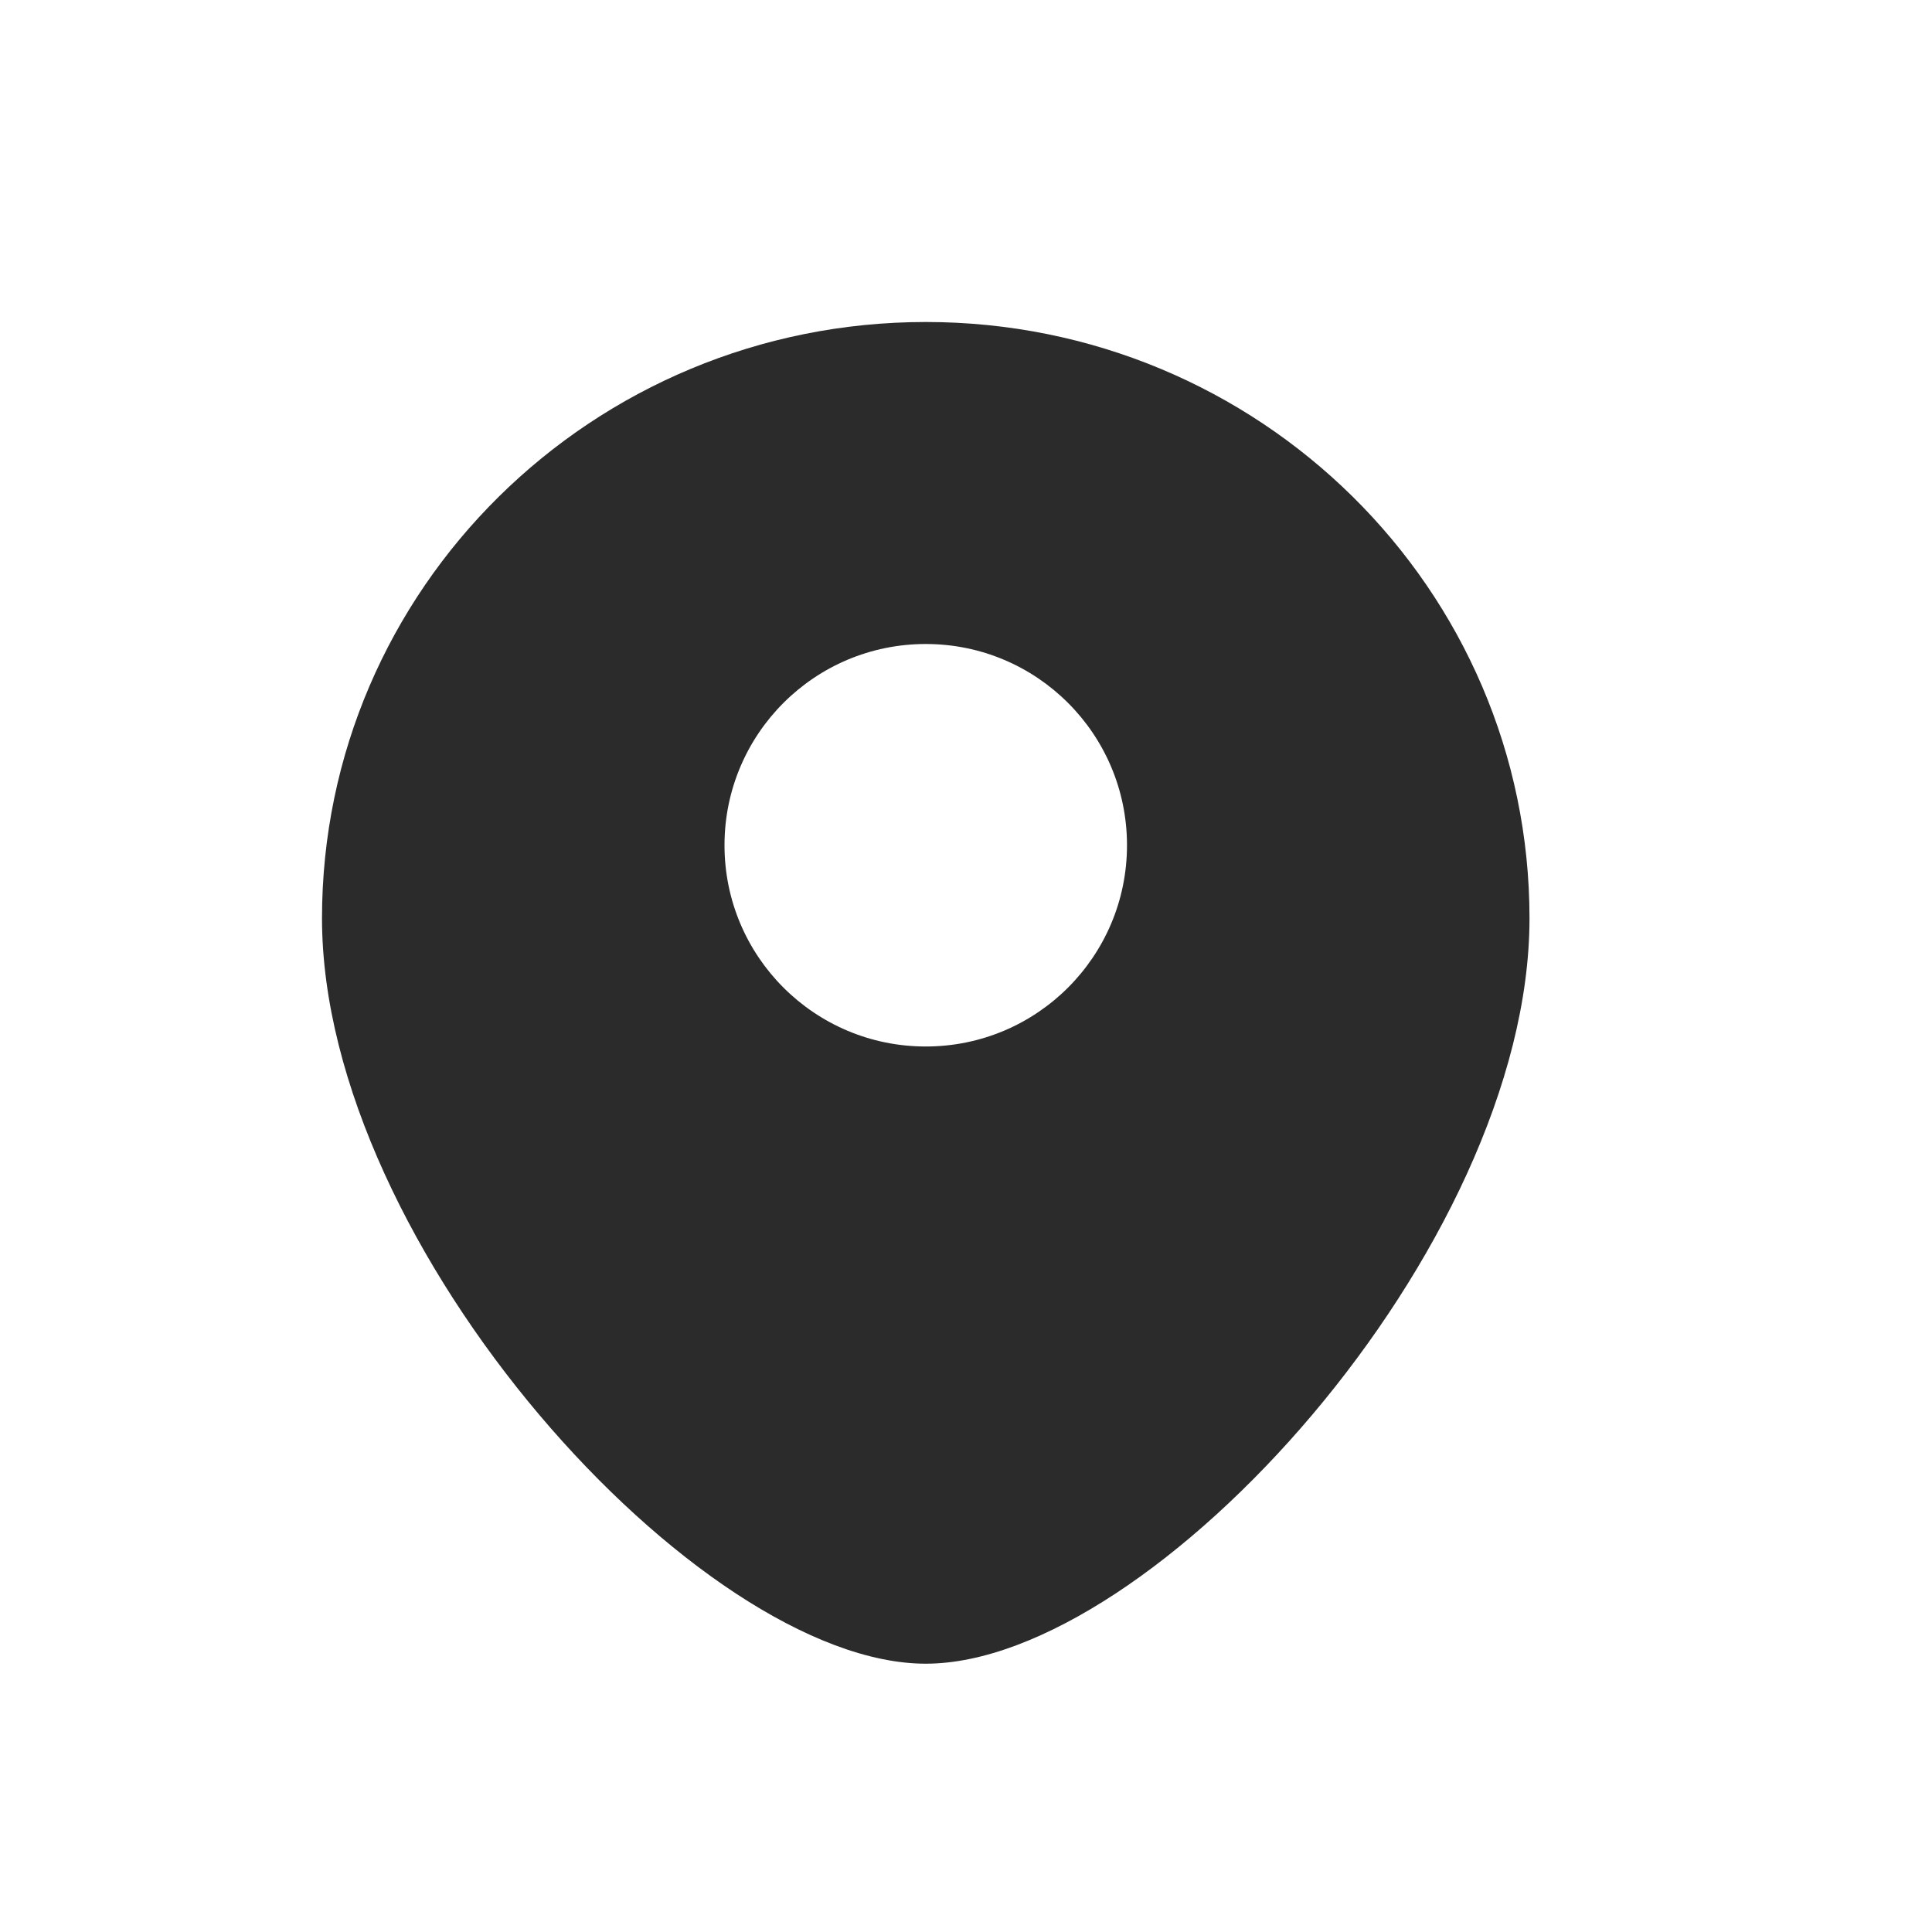
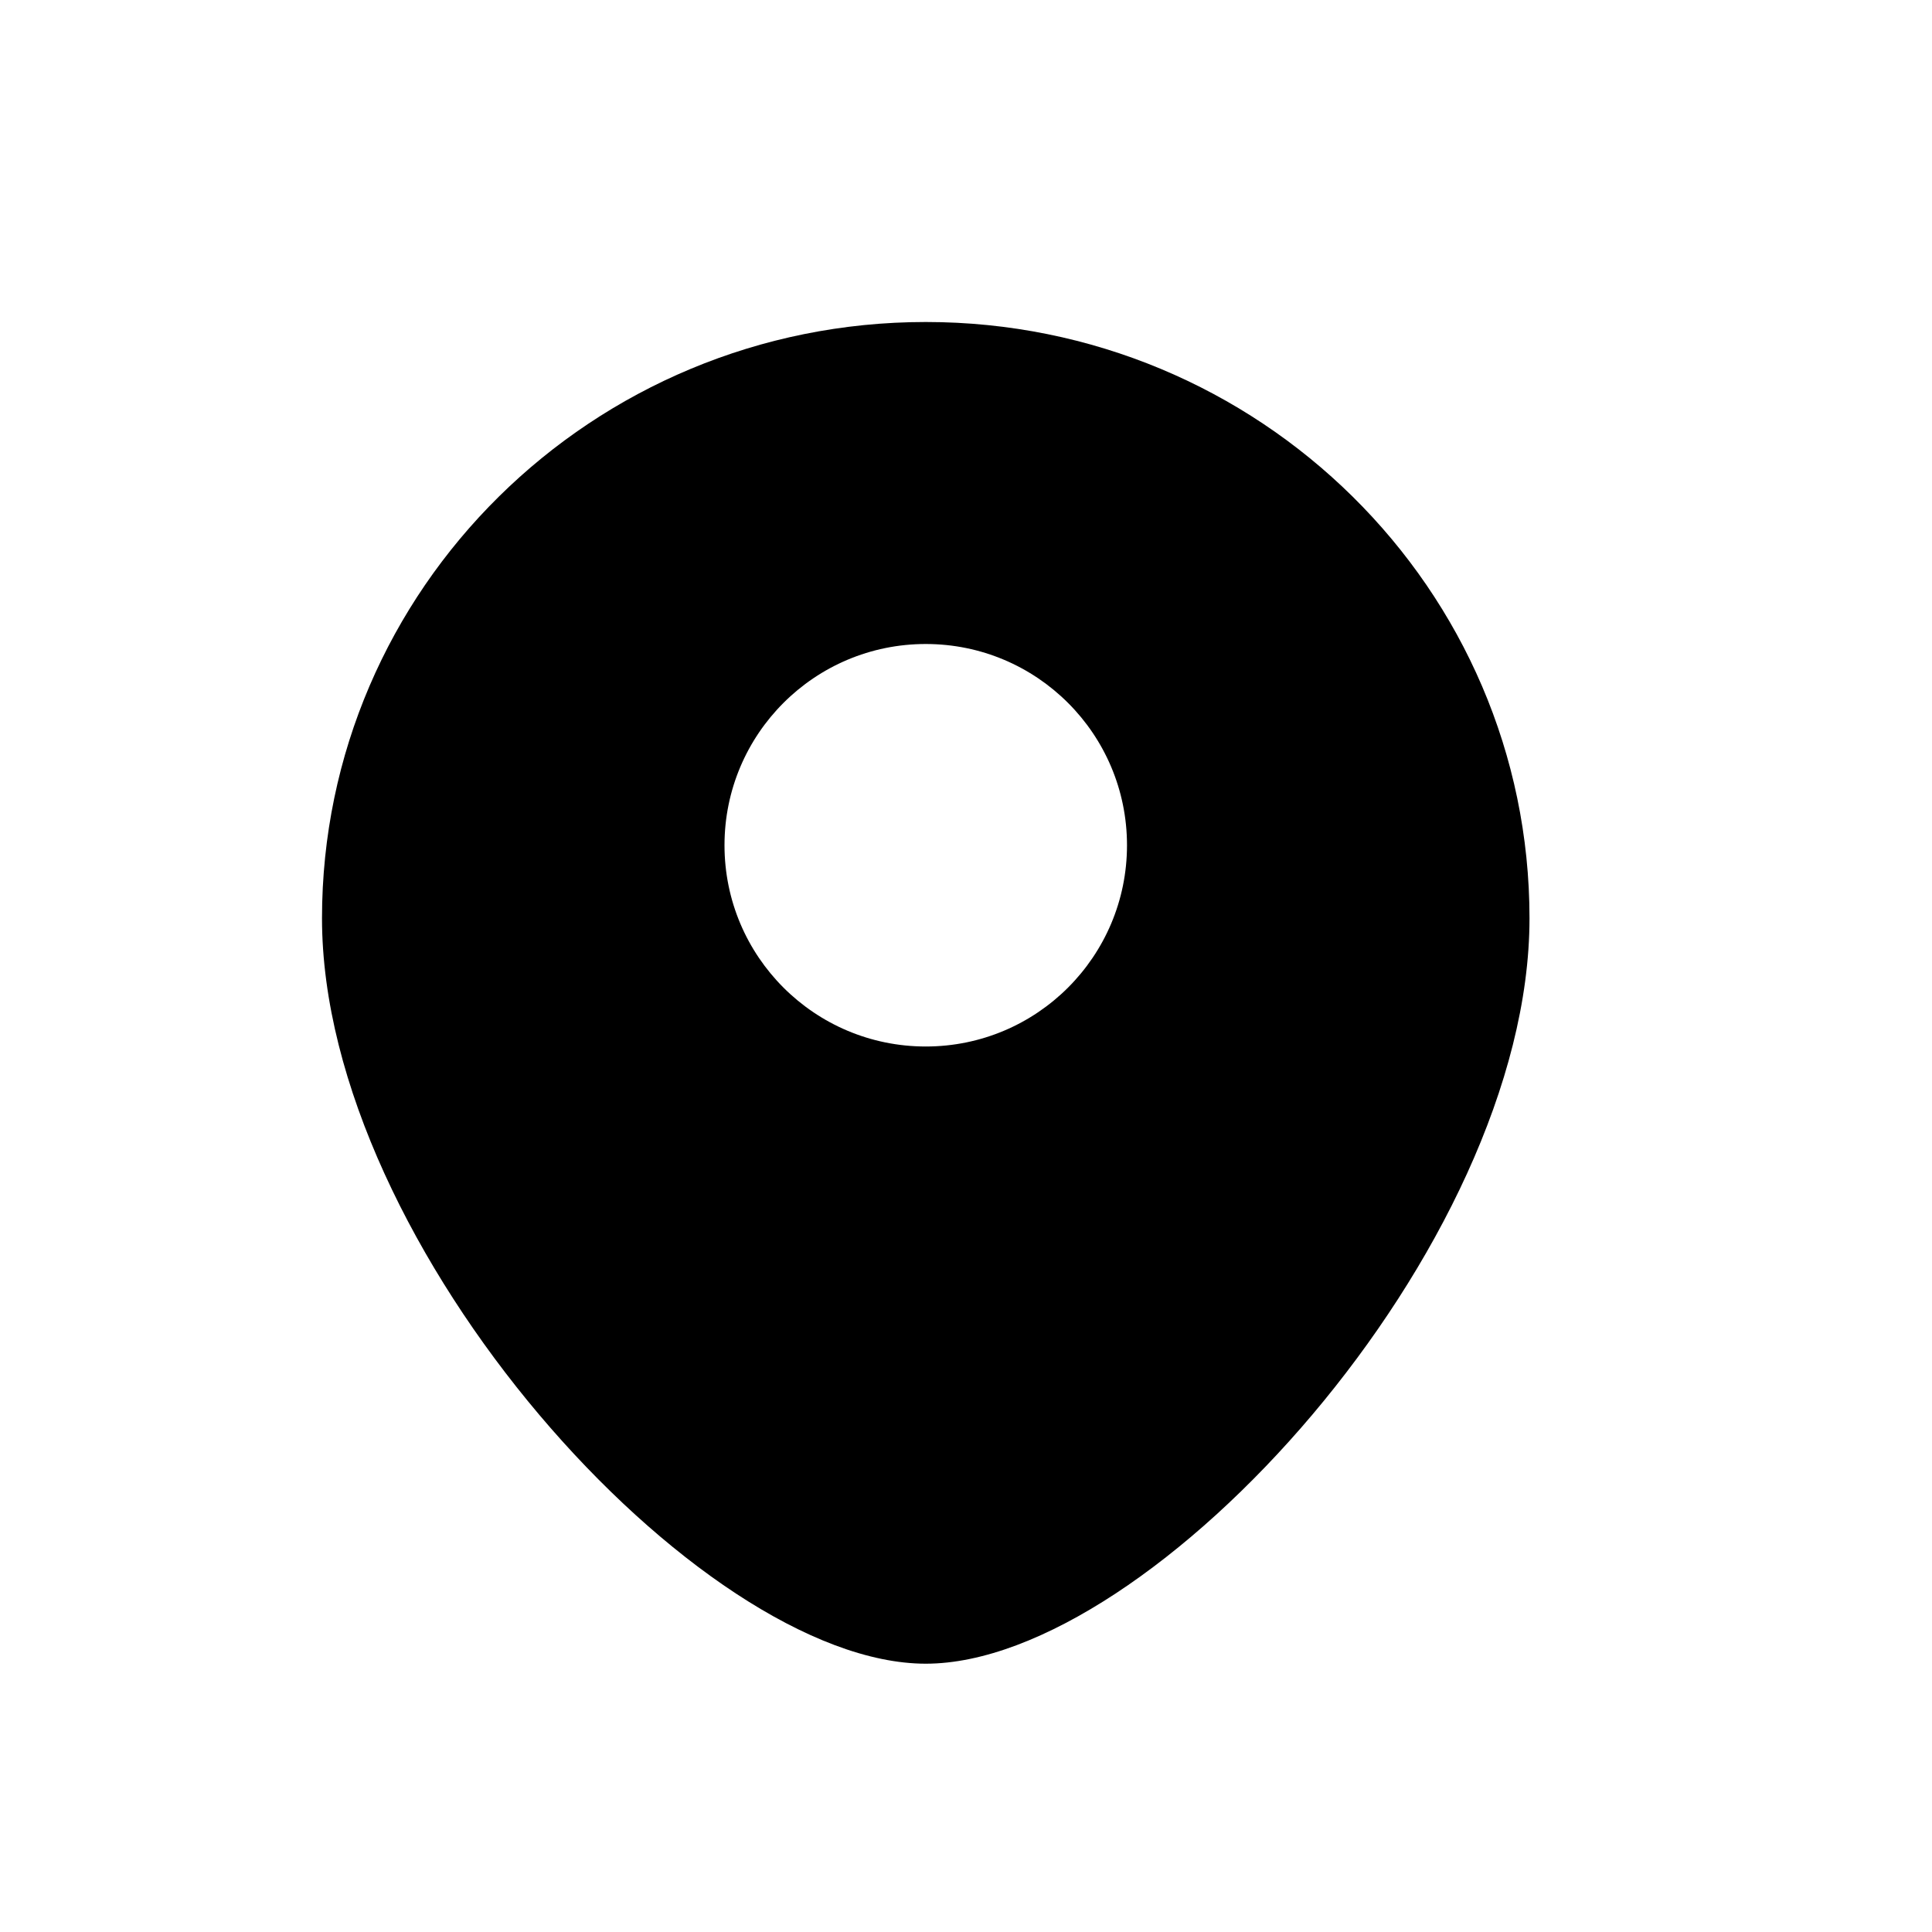
<svg xmlns="http://www.w3.org/2000/svg" width="24" height="24" viewBox="0 0 24 24" fill="none">
-   <path fill-rule="evenodd" clip-rule="evenodd" d="M11.5 20.667C14.312 20.667 19 15.498 19 11.407C19 7.316 15.642 4 11.5 4C7.358 4 4 7.316 4 11.407C4 15.498 8.688 20.667 11.5 20.667ZM11.5 13C12.881 13 14 11.881 14 10.5C14 9.119 12.881 8 11.5 8C10.119 8 9 9.119 9 10.5C9 11.881 10.119 13 11.5 13Z" fill="#2B2B2B" />
+   <path fill-rule="evenodd" clip-rule="evenodd" d="M11.5 20.667C14.312 20.667 19 15.498 19 11.407C19 7.316 15.642 4 11.5 4C7.358 4 4 7.316 4 11.407C4 15.498 8.688 20.667 11.5 20.667ZM11.5 13C12.881 13 14 11.881 14 10.5C14 9.119 12.881 8 11.5 8C10.119 8 9 9.119 9 10.5C9 11.881 10.119 13 11.5 13Z" fill="currentColor" />
</svg>
